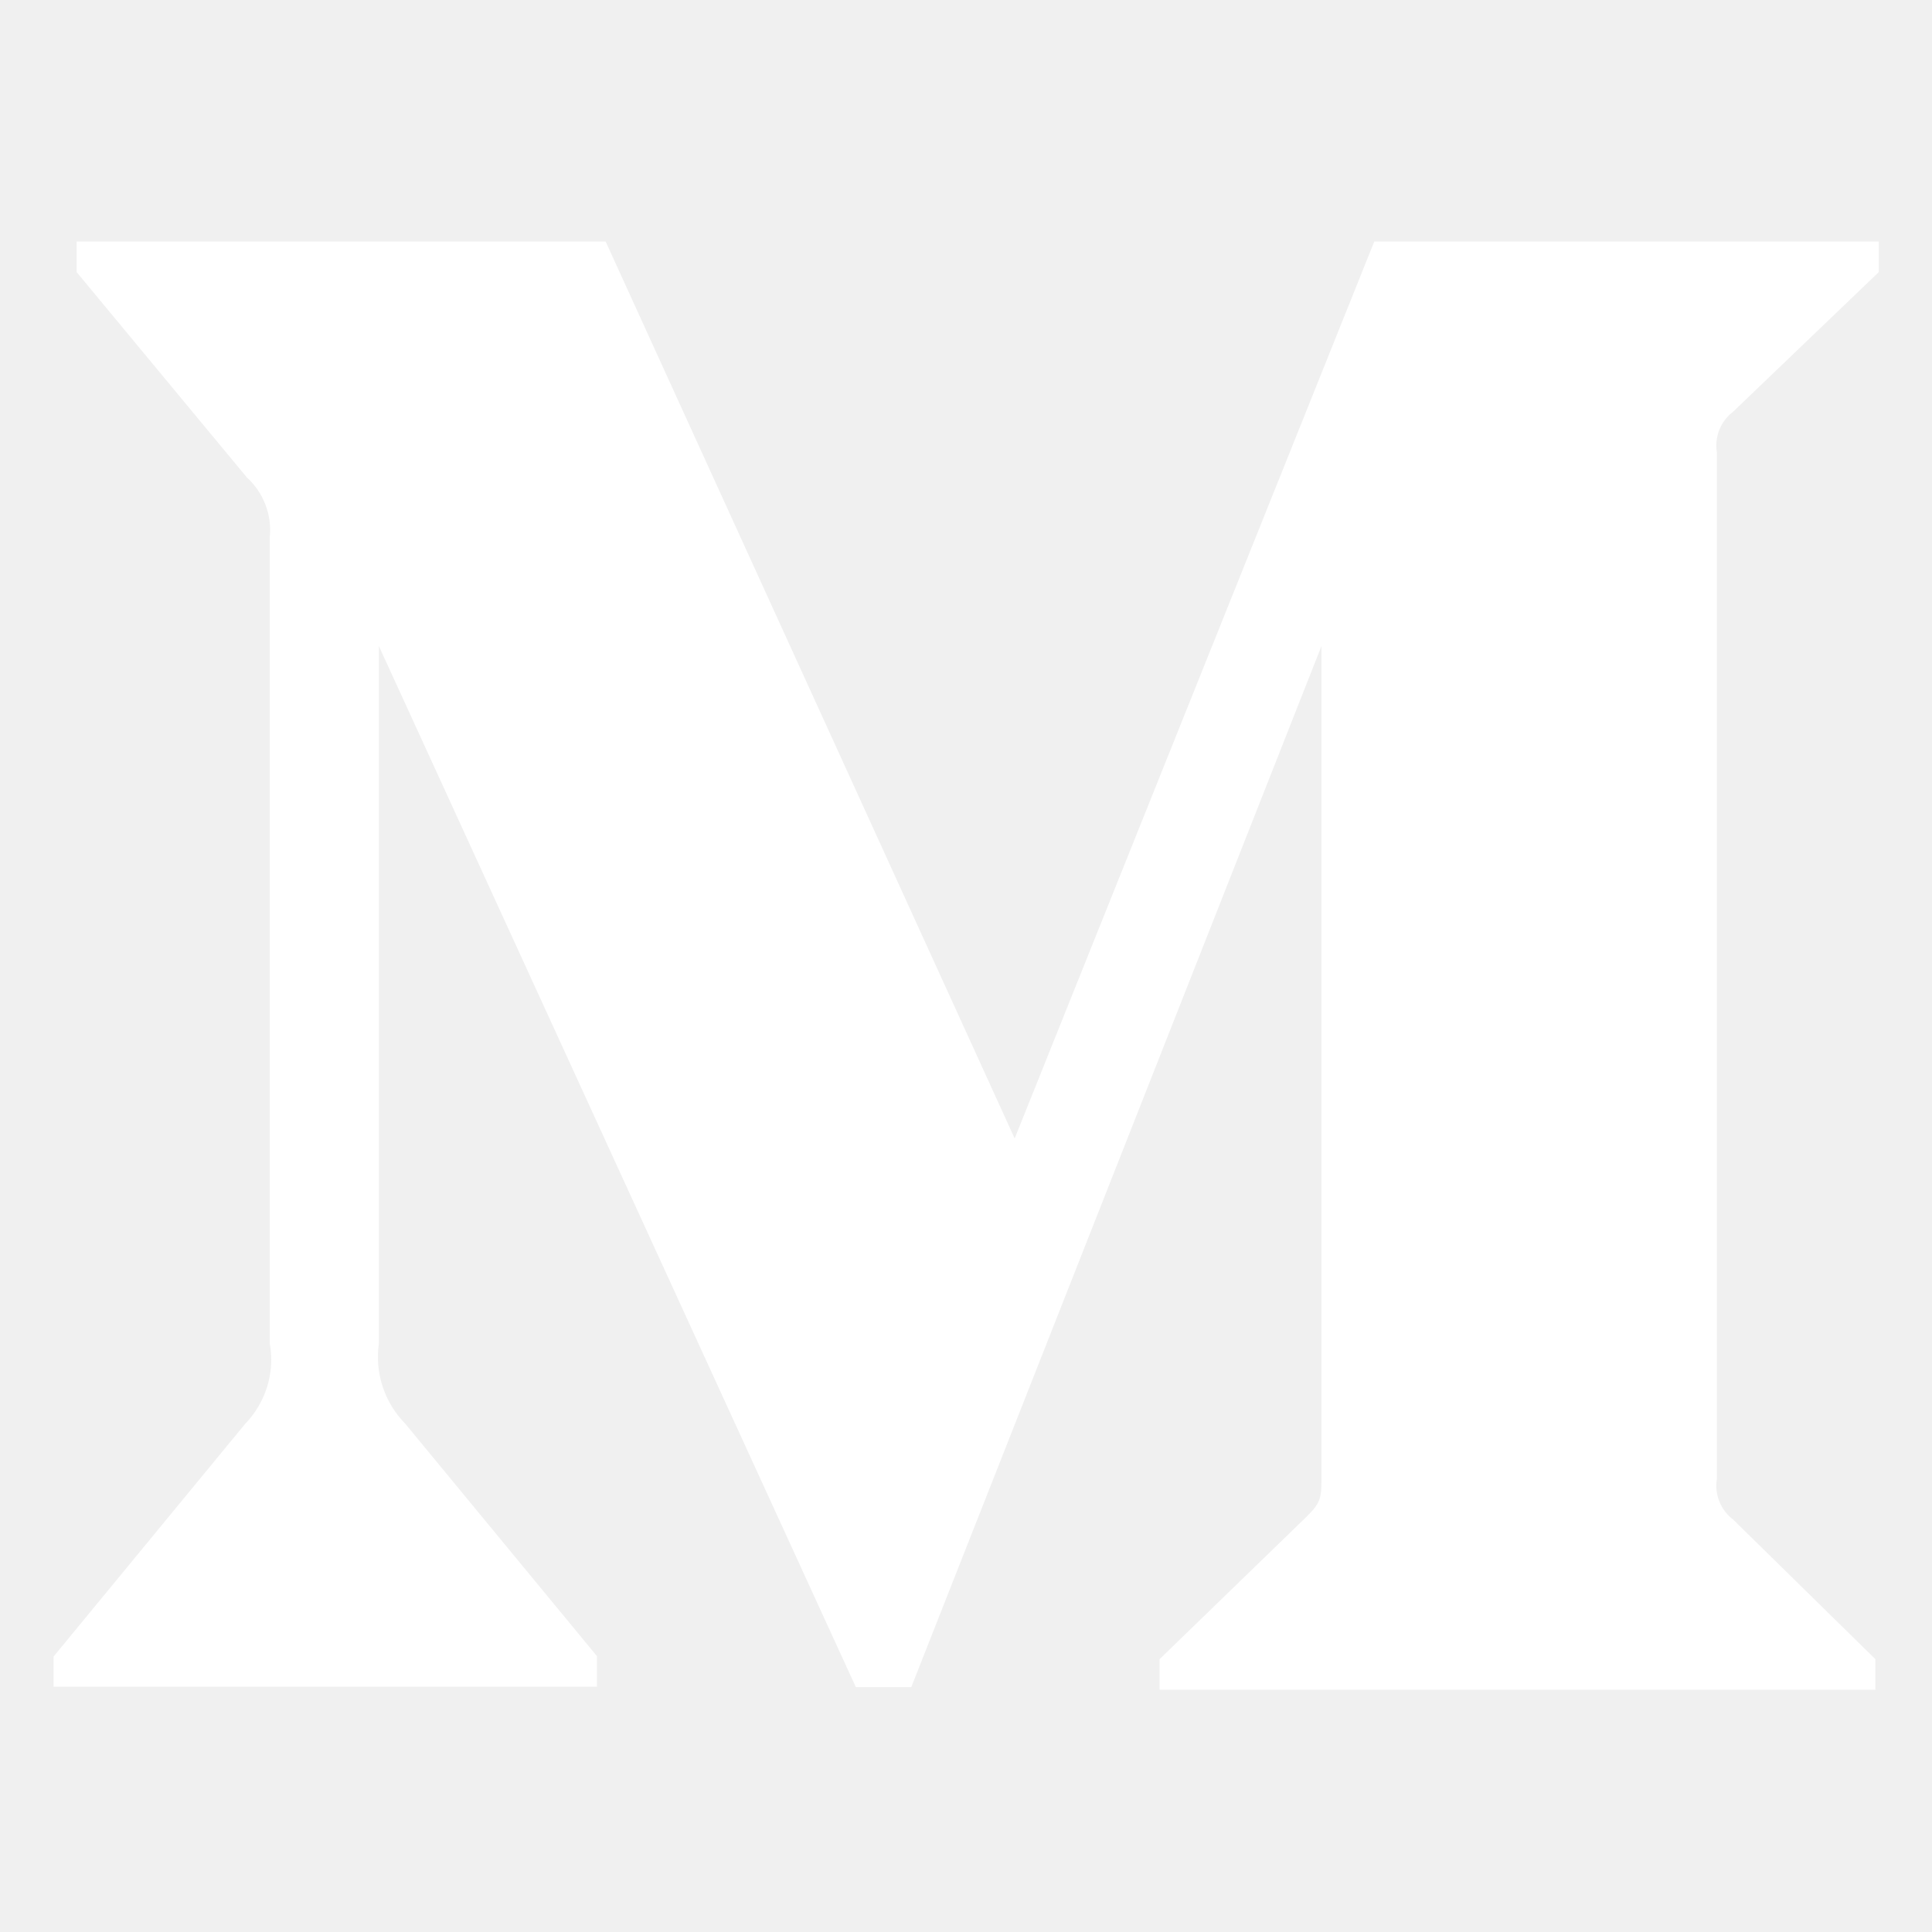
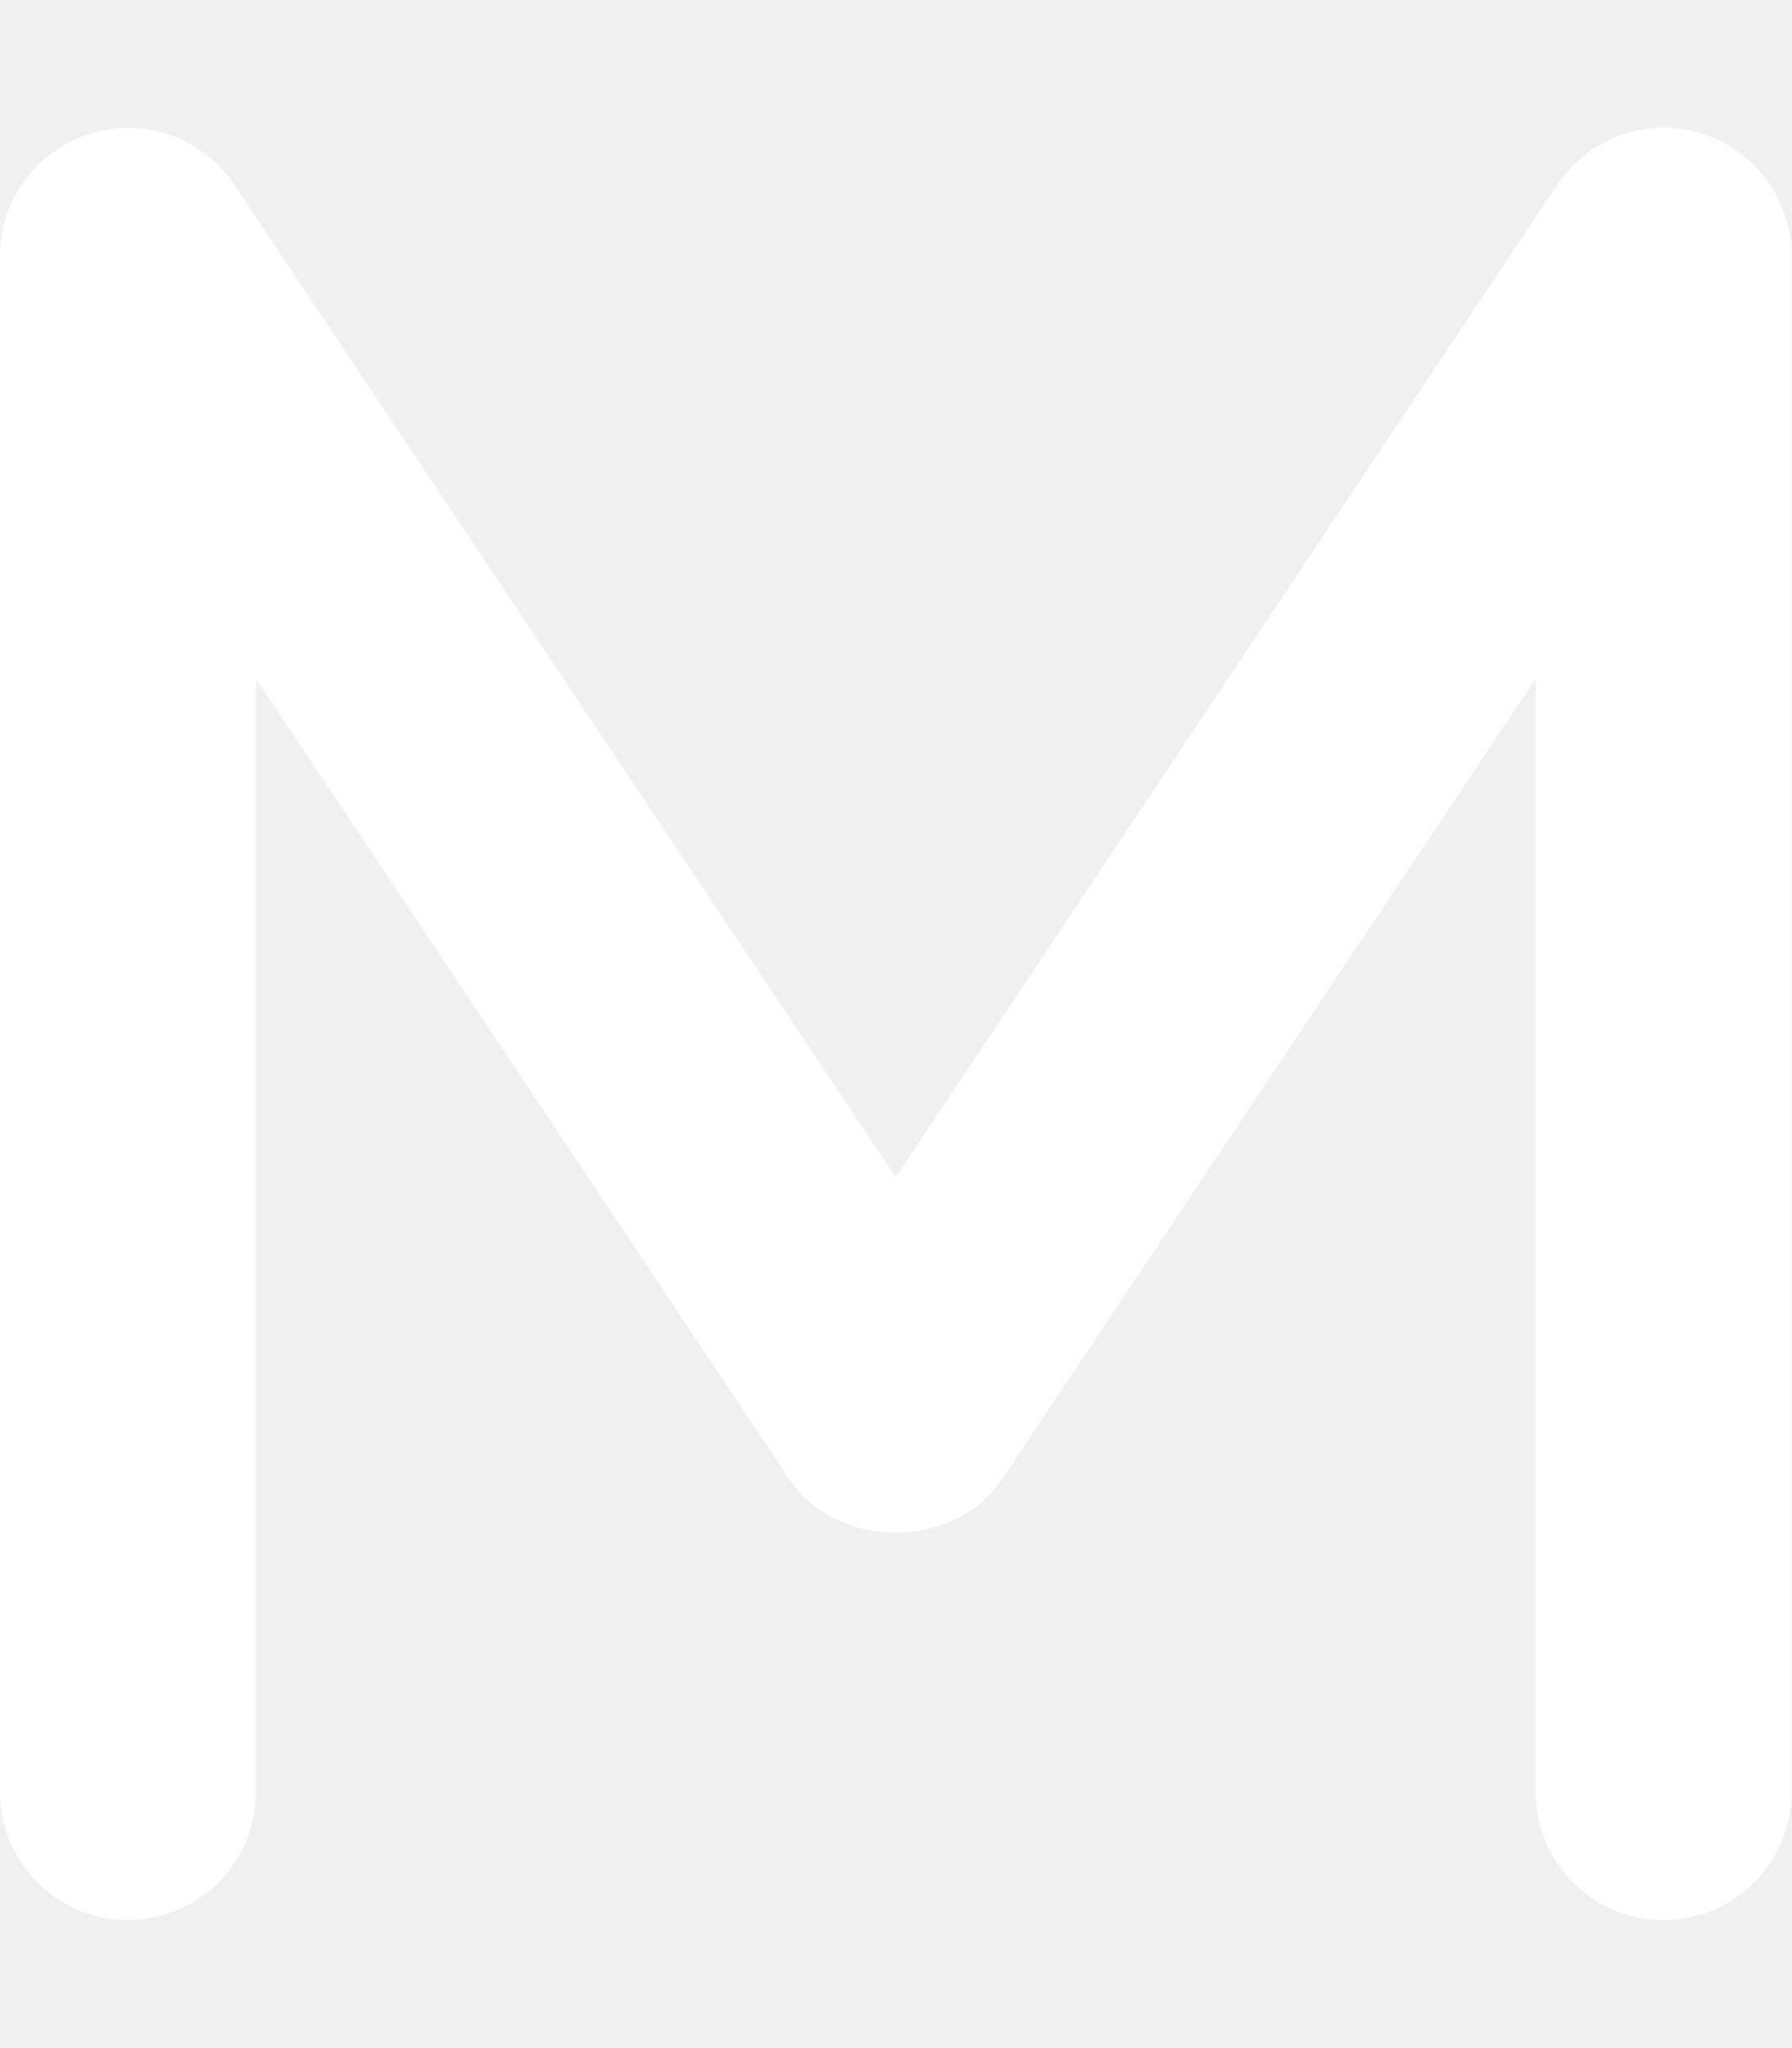
- <svg xmlns="http://www.w3.org/2000/svg" viewBox="0 0 512 512">
-   <path fill="white" d="M71.5 142.3c.6-5.9-1.7-11.8-6.1-15.8L20.3 72.1V64h140.2l108.4 237.7L364.2 64h133.7v8.1l-38.6 37c-3.3 2.5-5 6.7-4.3 10.8v272c-.7 4.1 1 8.3 4.3 10.8l37.7 37v8.1H307.3v-8.1l39.1-37.9c3.8-3.8 3.8-5 3.8-10.8V171.2L241.5 447.1h-14.7L100.4 171.2v184.9c-1.1 7.8 1.5 15.6 7 21.2l50.8 61.6v8.1h-144v-8L65 377.3c5.4-5.6 7.9-13.5 6.5-21.2V142.3z" />
+ <svg xmlns="http://www.w3.org/2000/svg" viewBox="0 0 448 512">
+   <path fill="white" d="M448 64.01v384c0 17.67-14.31 32-32 32s-32-14.33-32-32V169.7l-133.4 200.1c-11.88 17.81-41.38 17.81-53.25 0L64 169.7v278.3c0 17.67-14.31 32-32 32s-32-14.33-32-32v-384c0-14.09 9.219-26.55 22.72-30.63c13.47-4.156 28.09 1.141 35.91 12.88L224 294.3l165.4-248.1c7.812-11.73 22.47-17.03 35.91-12.88C438.8 37.47 448 49.92 448 64.01z" />
</svg>
